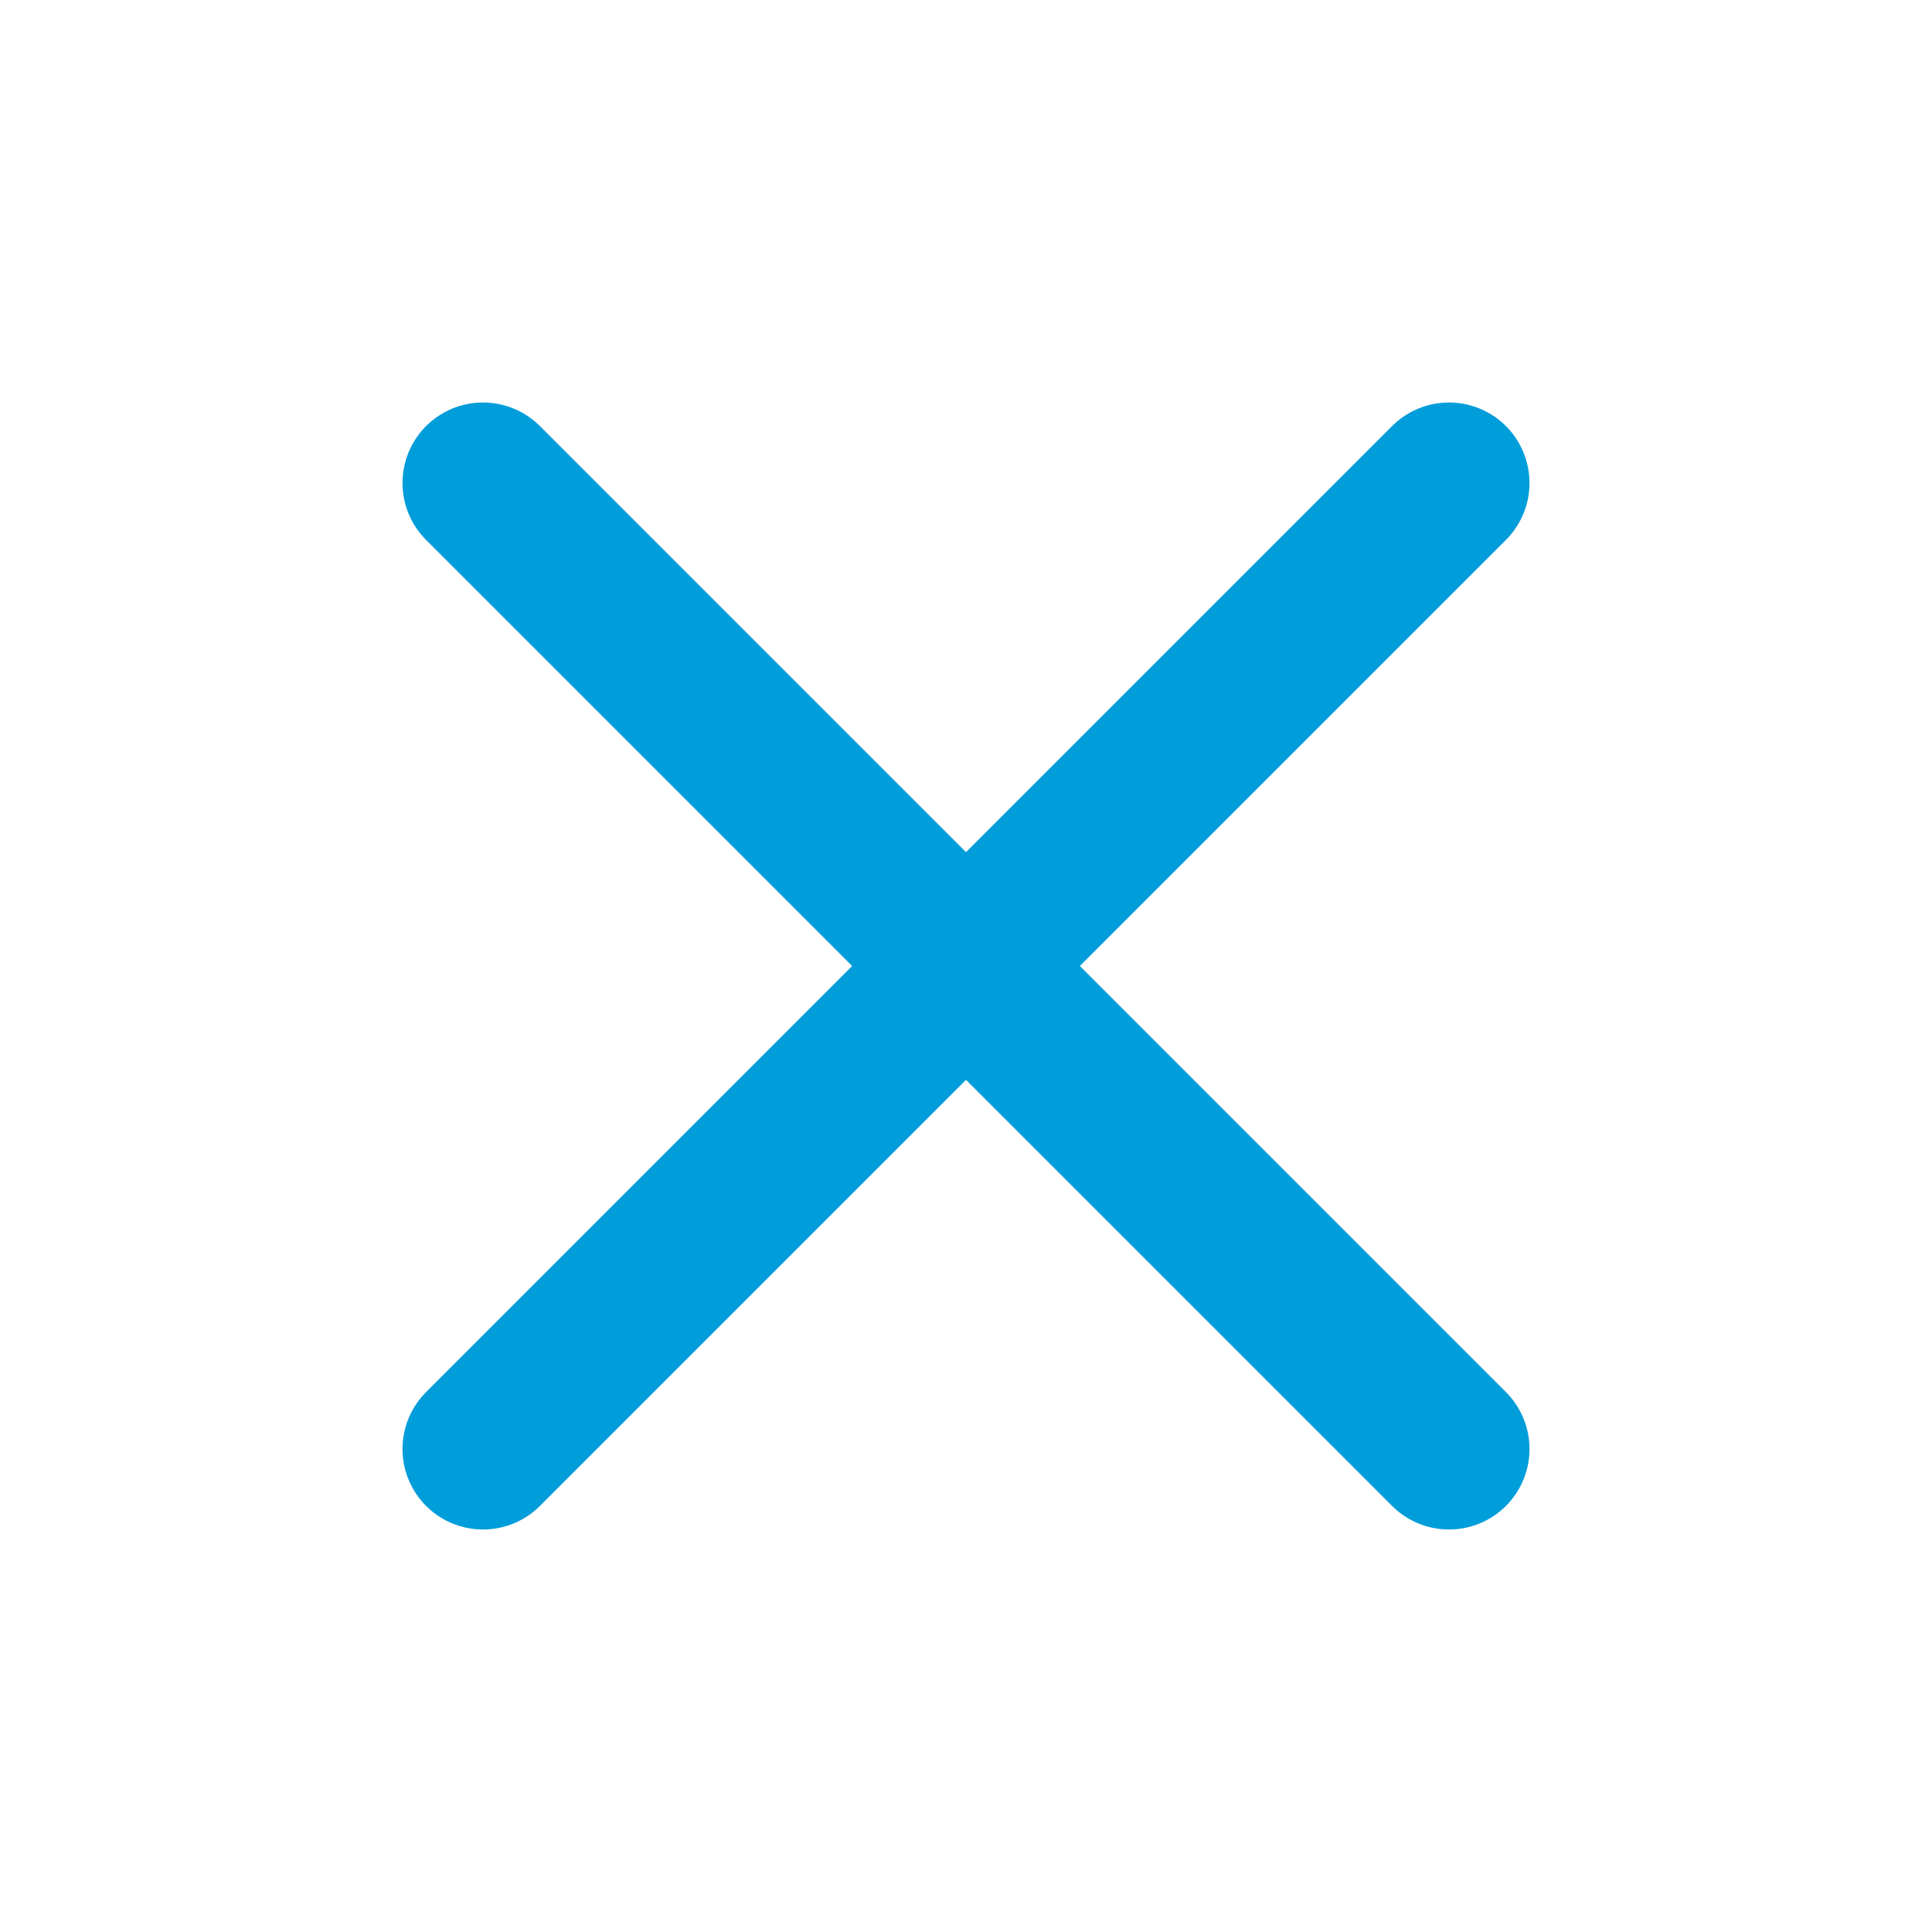
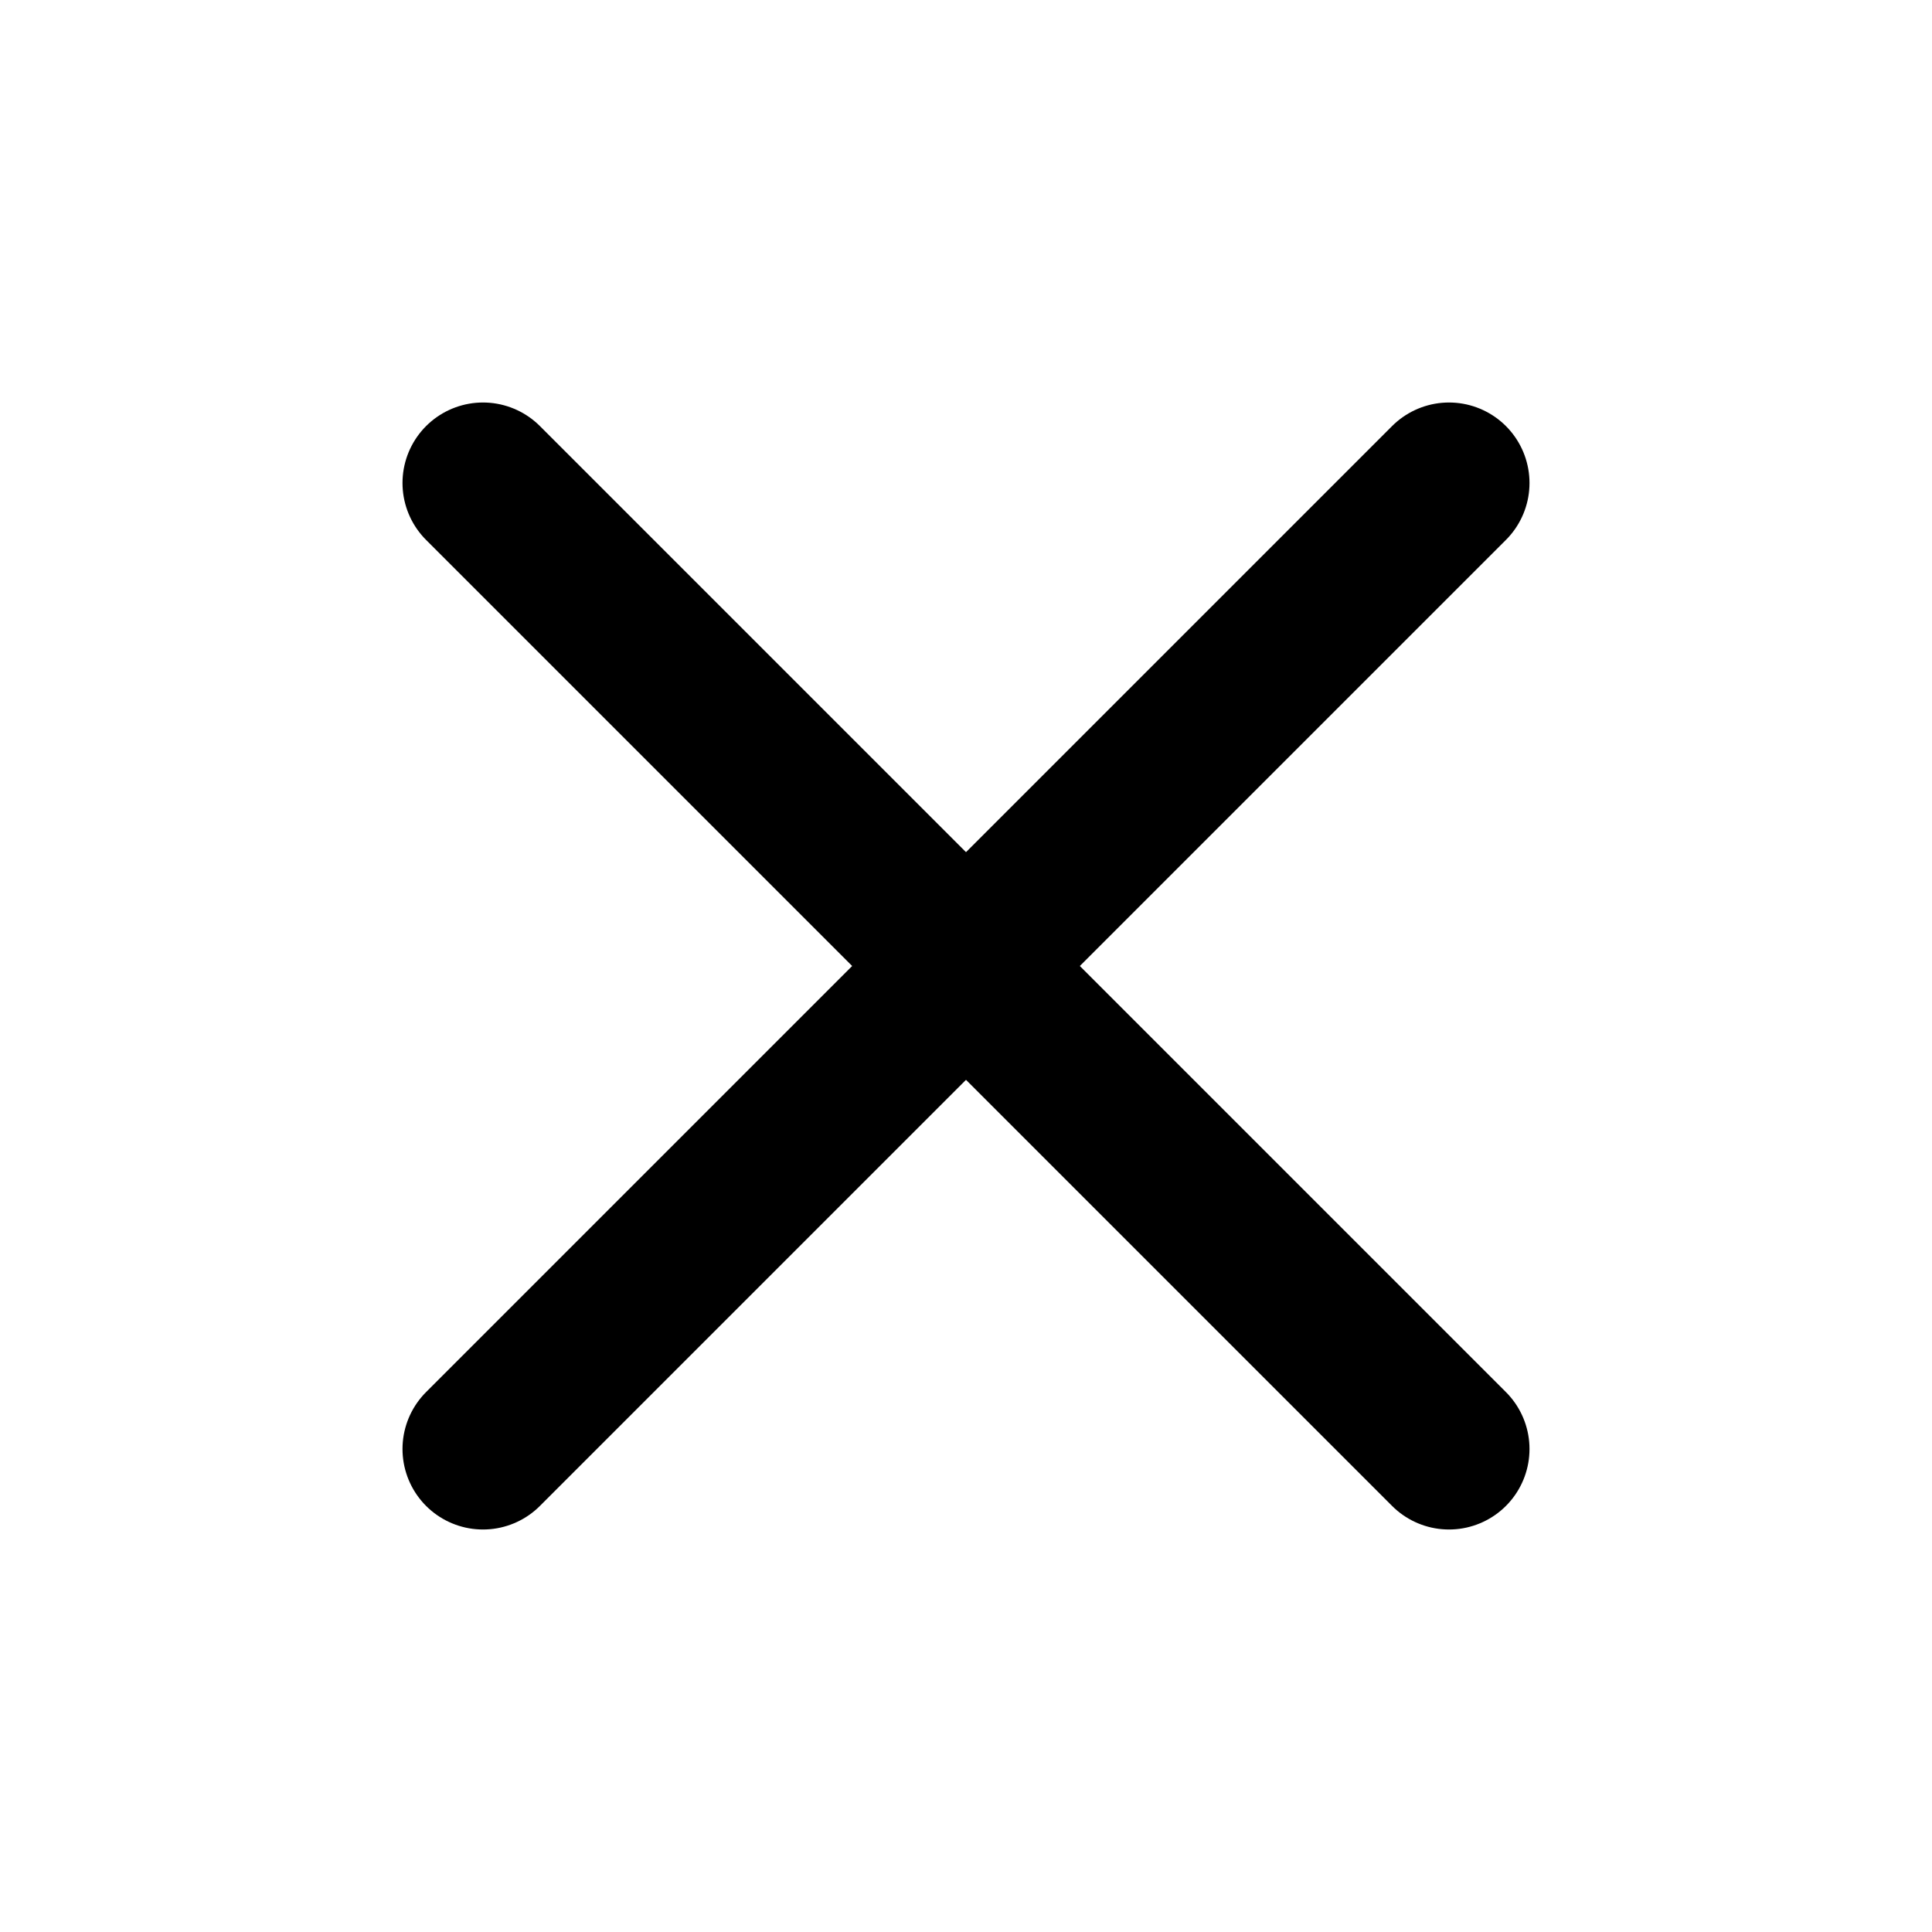
- <svg xmlns="http://www.w3.org/2000/svg" width="24" height="24" viewBox="0 0 24 24" fill="none">
-   <path d="M6 18L18 6" stroke="#009DDB" stroke-width="2" stroke-linecap="round" stroke-linejoin="round" />
-   <path d="M18 18L6 6" stroke="#009DDB" stroke-width="2" stroke-linecap="round" stroke-linejoin="round" />
+ <svg width="24" height="24" viewBox="0 0 24 24">
+   <path d="M6 18L18 6" fill="none" stroke="#000" stroke-width="2" stroke-linecap="round" stroke-linejoin="round" />
+   <path d="M18 18L6 6" fill="none" stroke="#000" stroke-width="2" stroke-linecap="round" stroke-linejoin="round" />
</svg>
